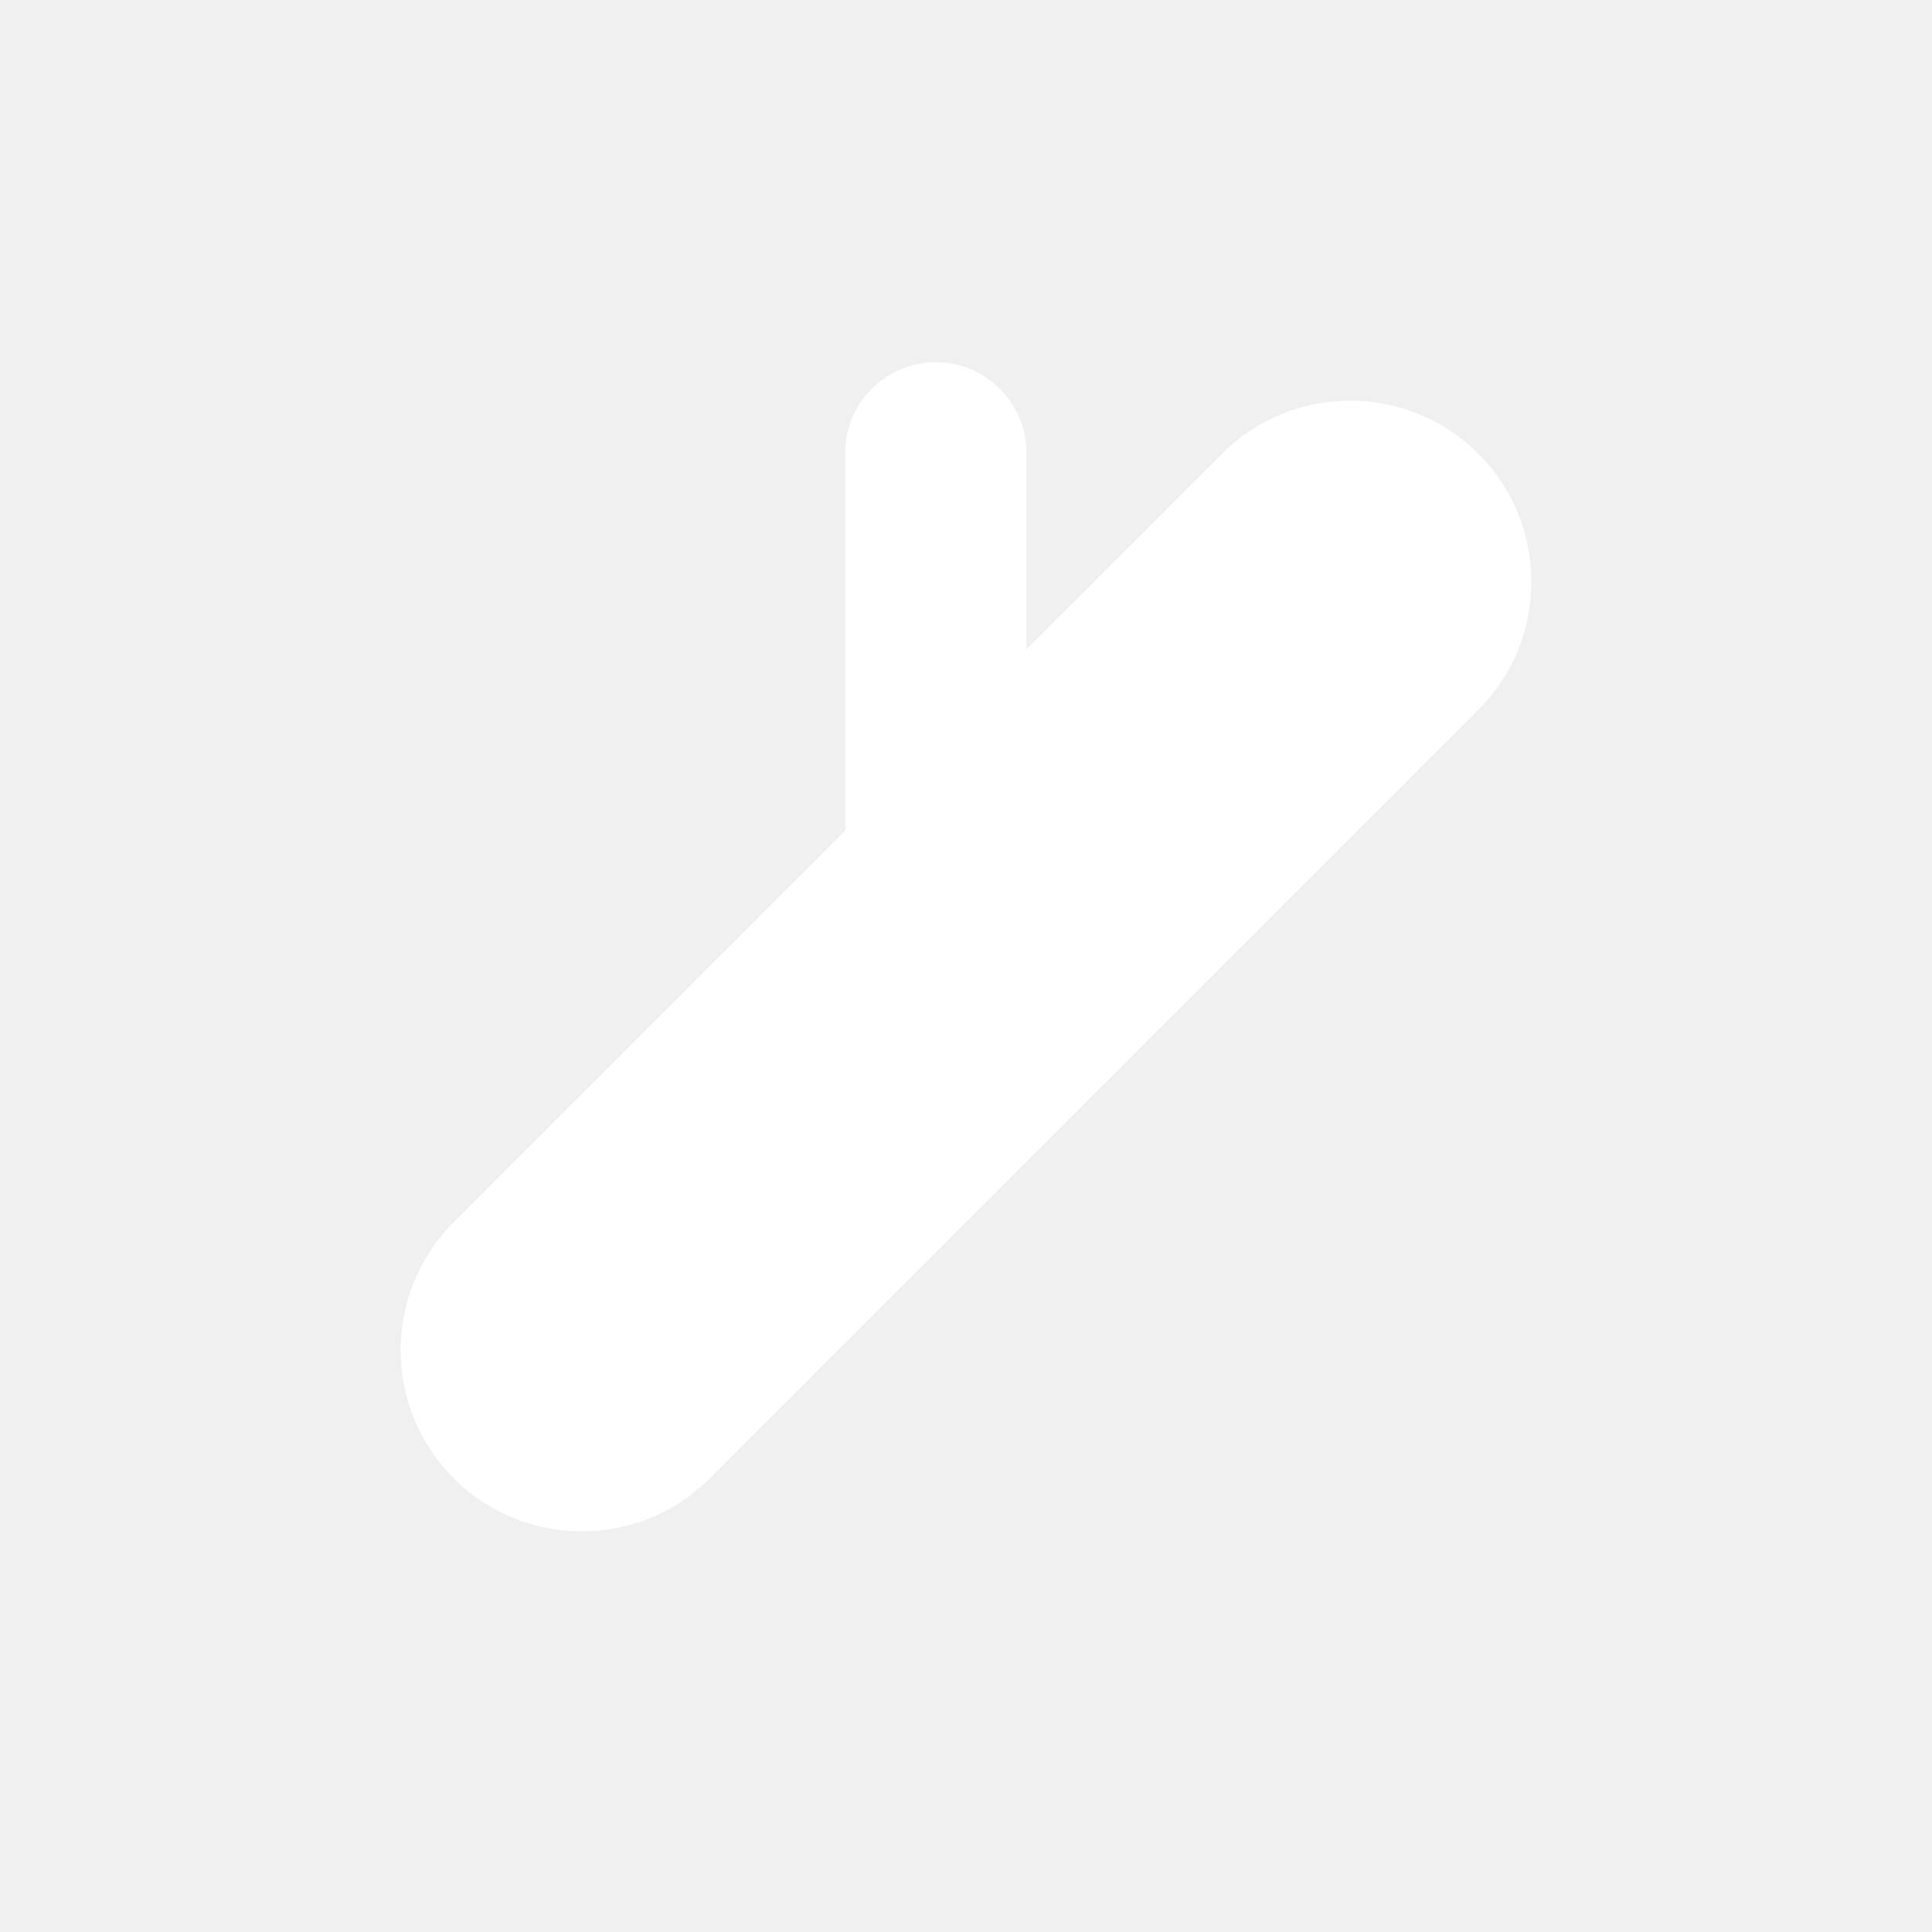
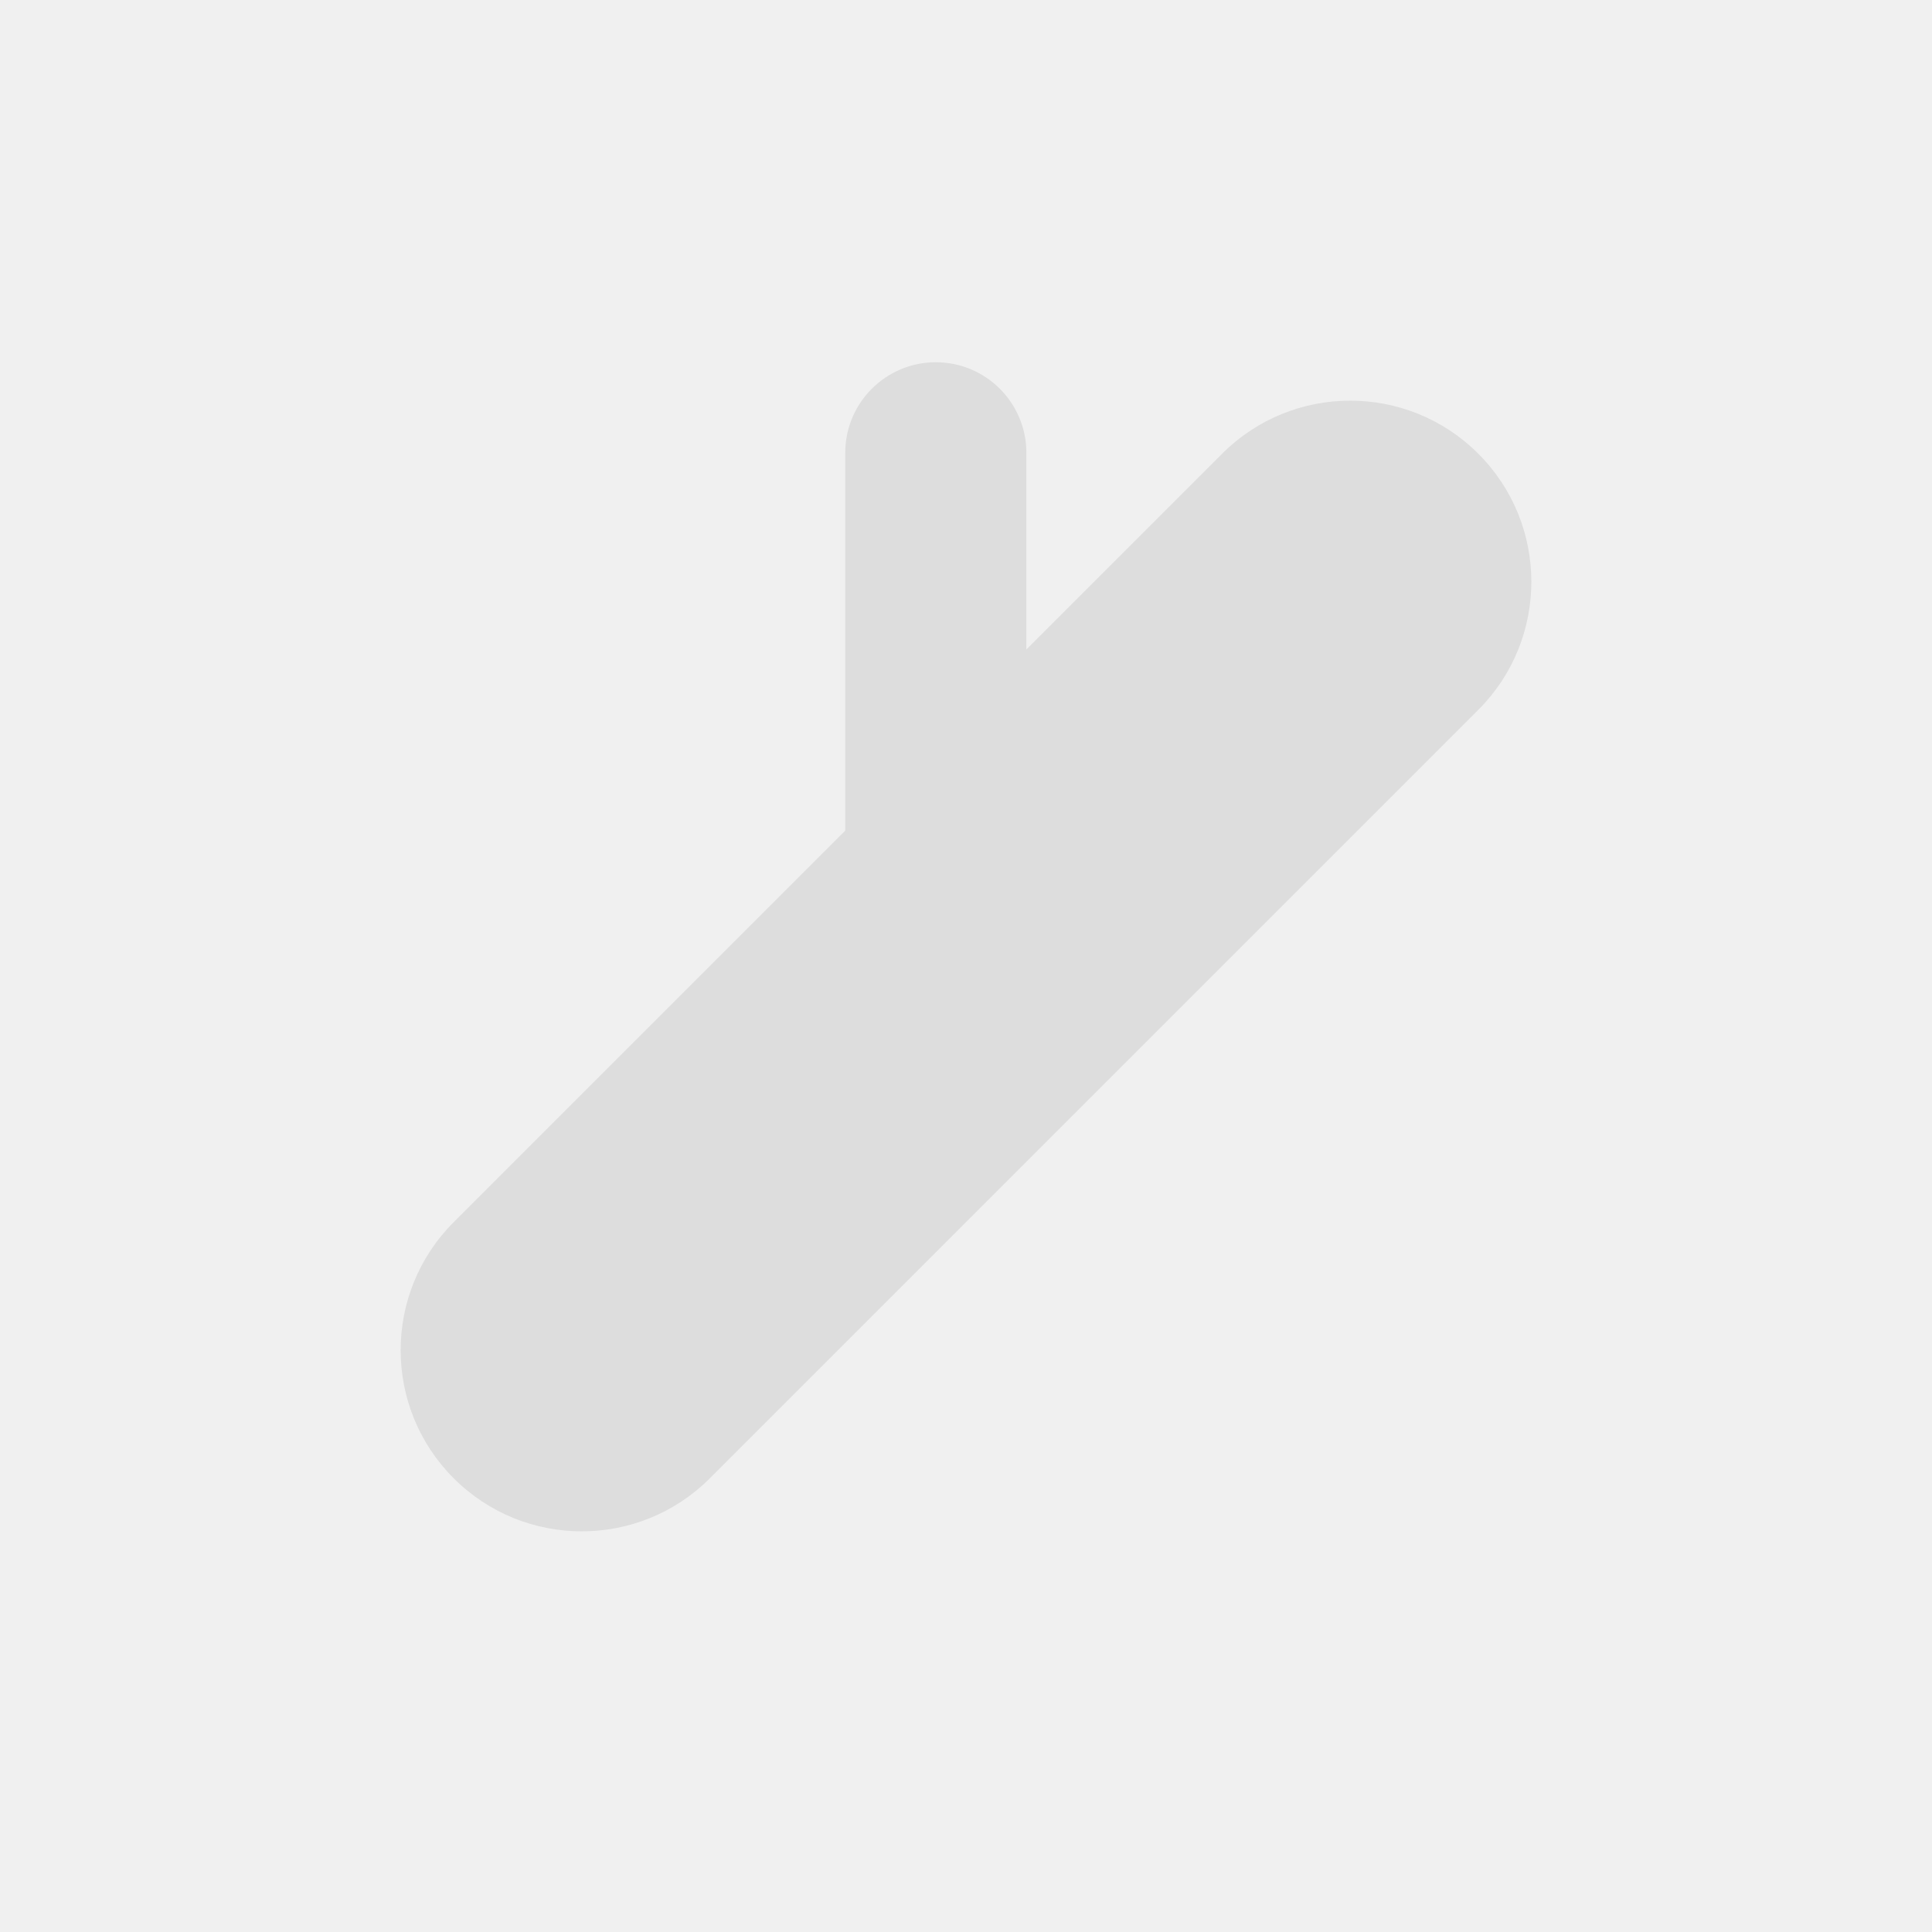
<svg xmlns="http://www.w3.org/2000/svg" viewBox="0 0 64 64">
-   <rect x="8" y="26" width="48" height="12" rx="6" transform="rotate(-45 32 32)" fill="#ffffff" />
-   <rect x="12" y="30" width="24" height="6" rx="3" transform="rotate(90 32 32)" fill="#ffffff" />
+   <rect x="8" y="26" width="48" height="12" rx="6" transform="rotate(-45 32 32)" fill="#dddddd" />
+   <rect x="12" y="30" width="24" height="6" rx="3" transform="rotate(90 32 32)" fill="#dddddd" />
</svg>
